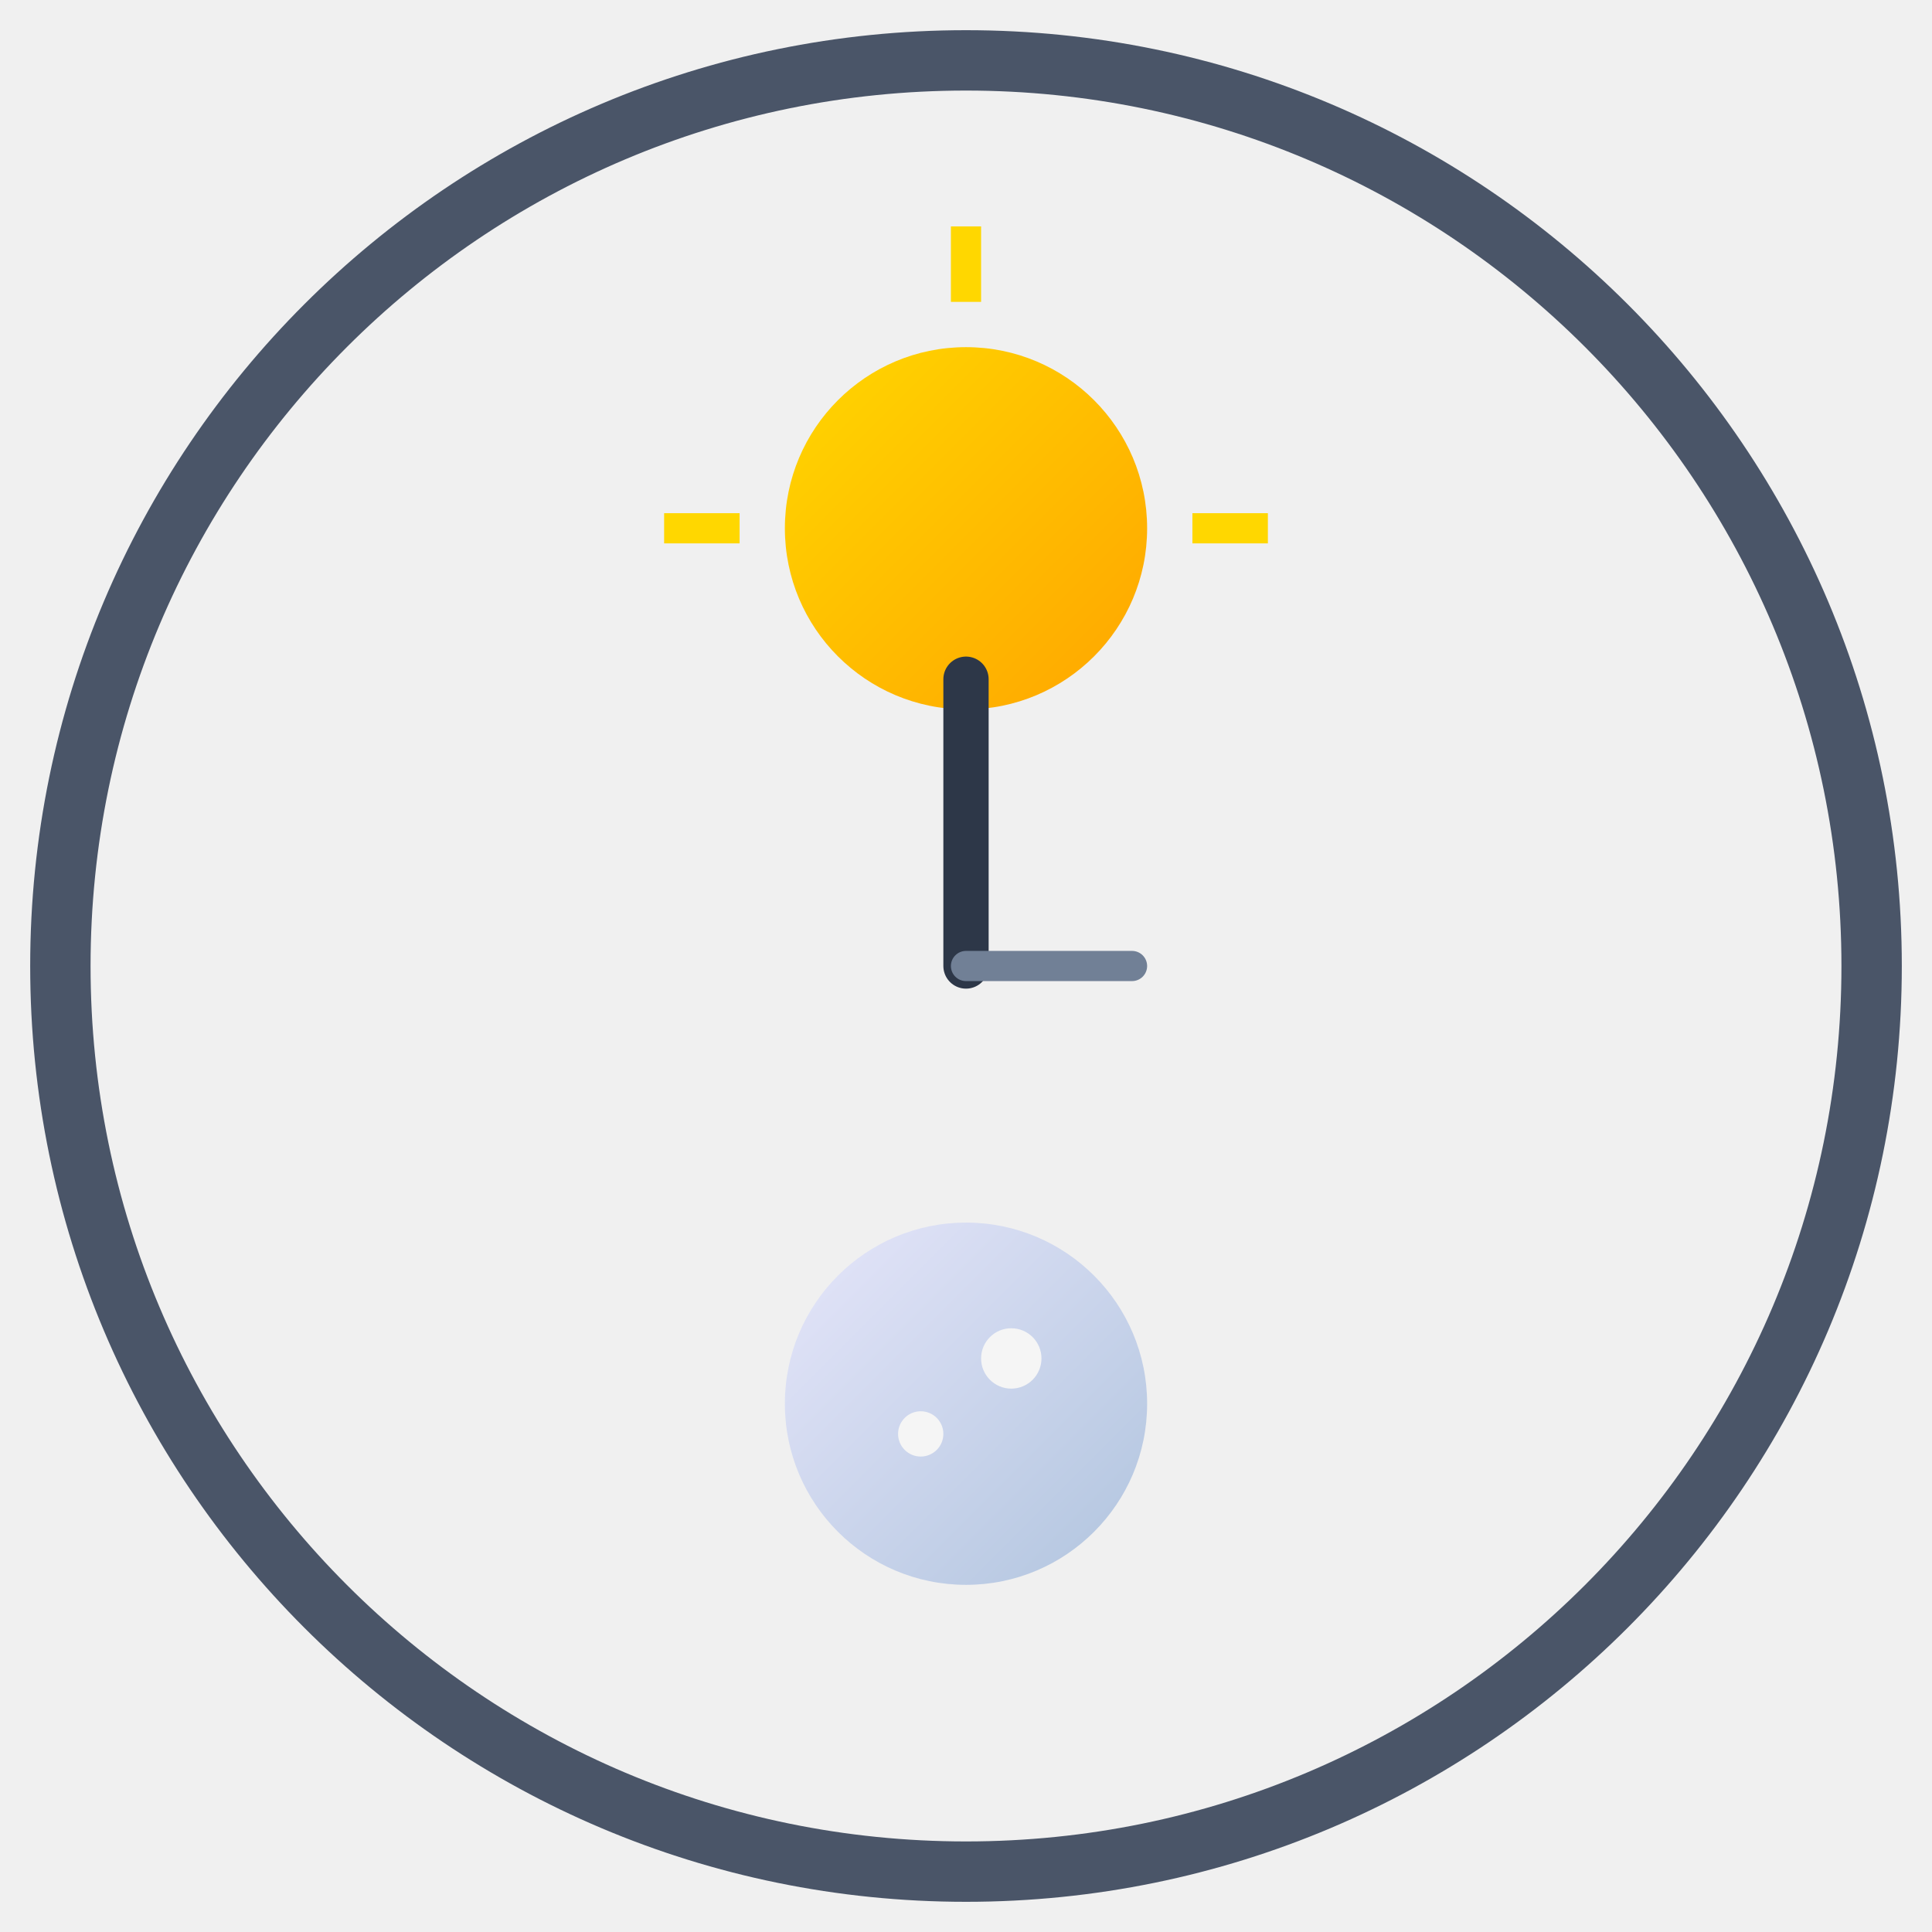
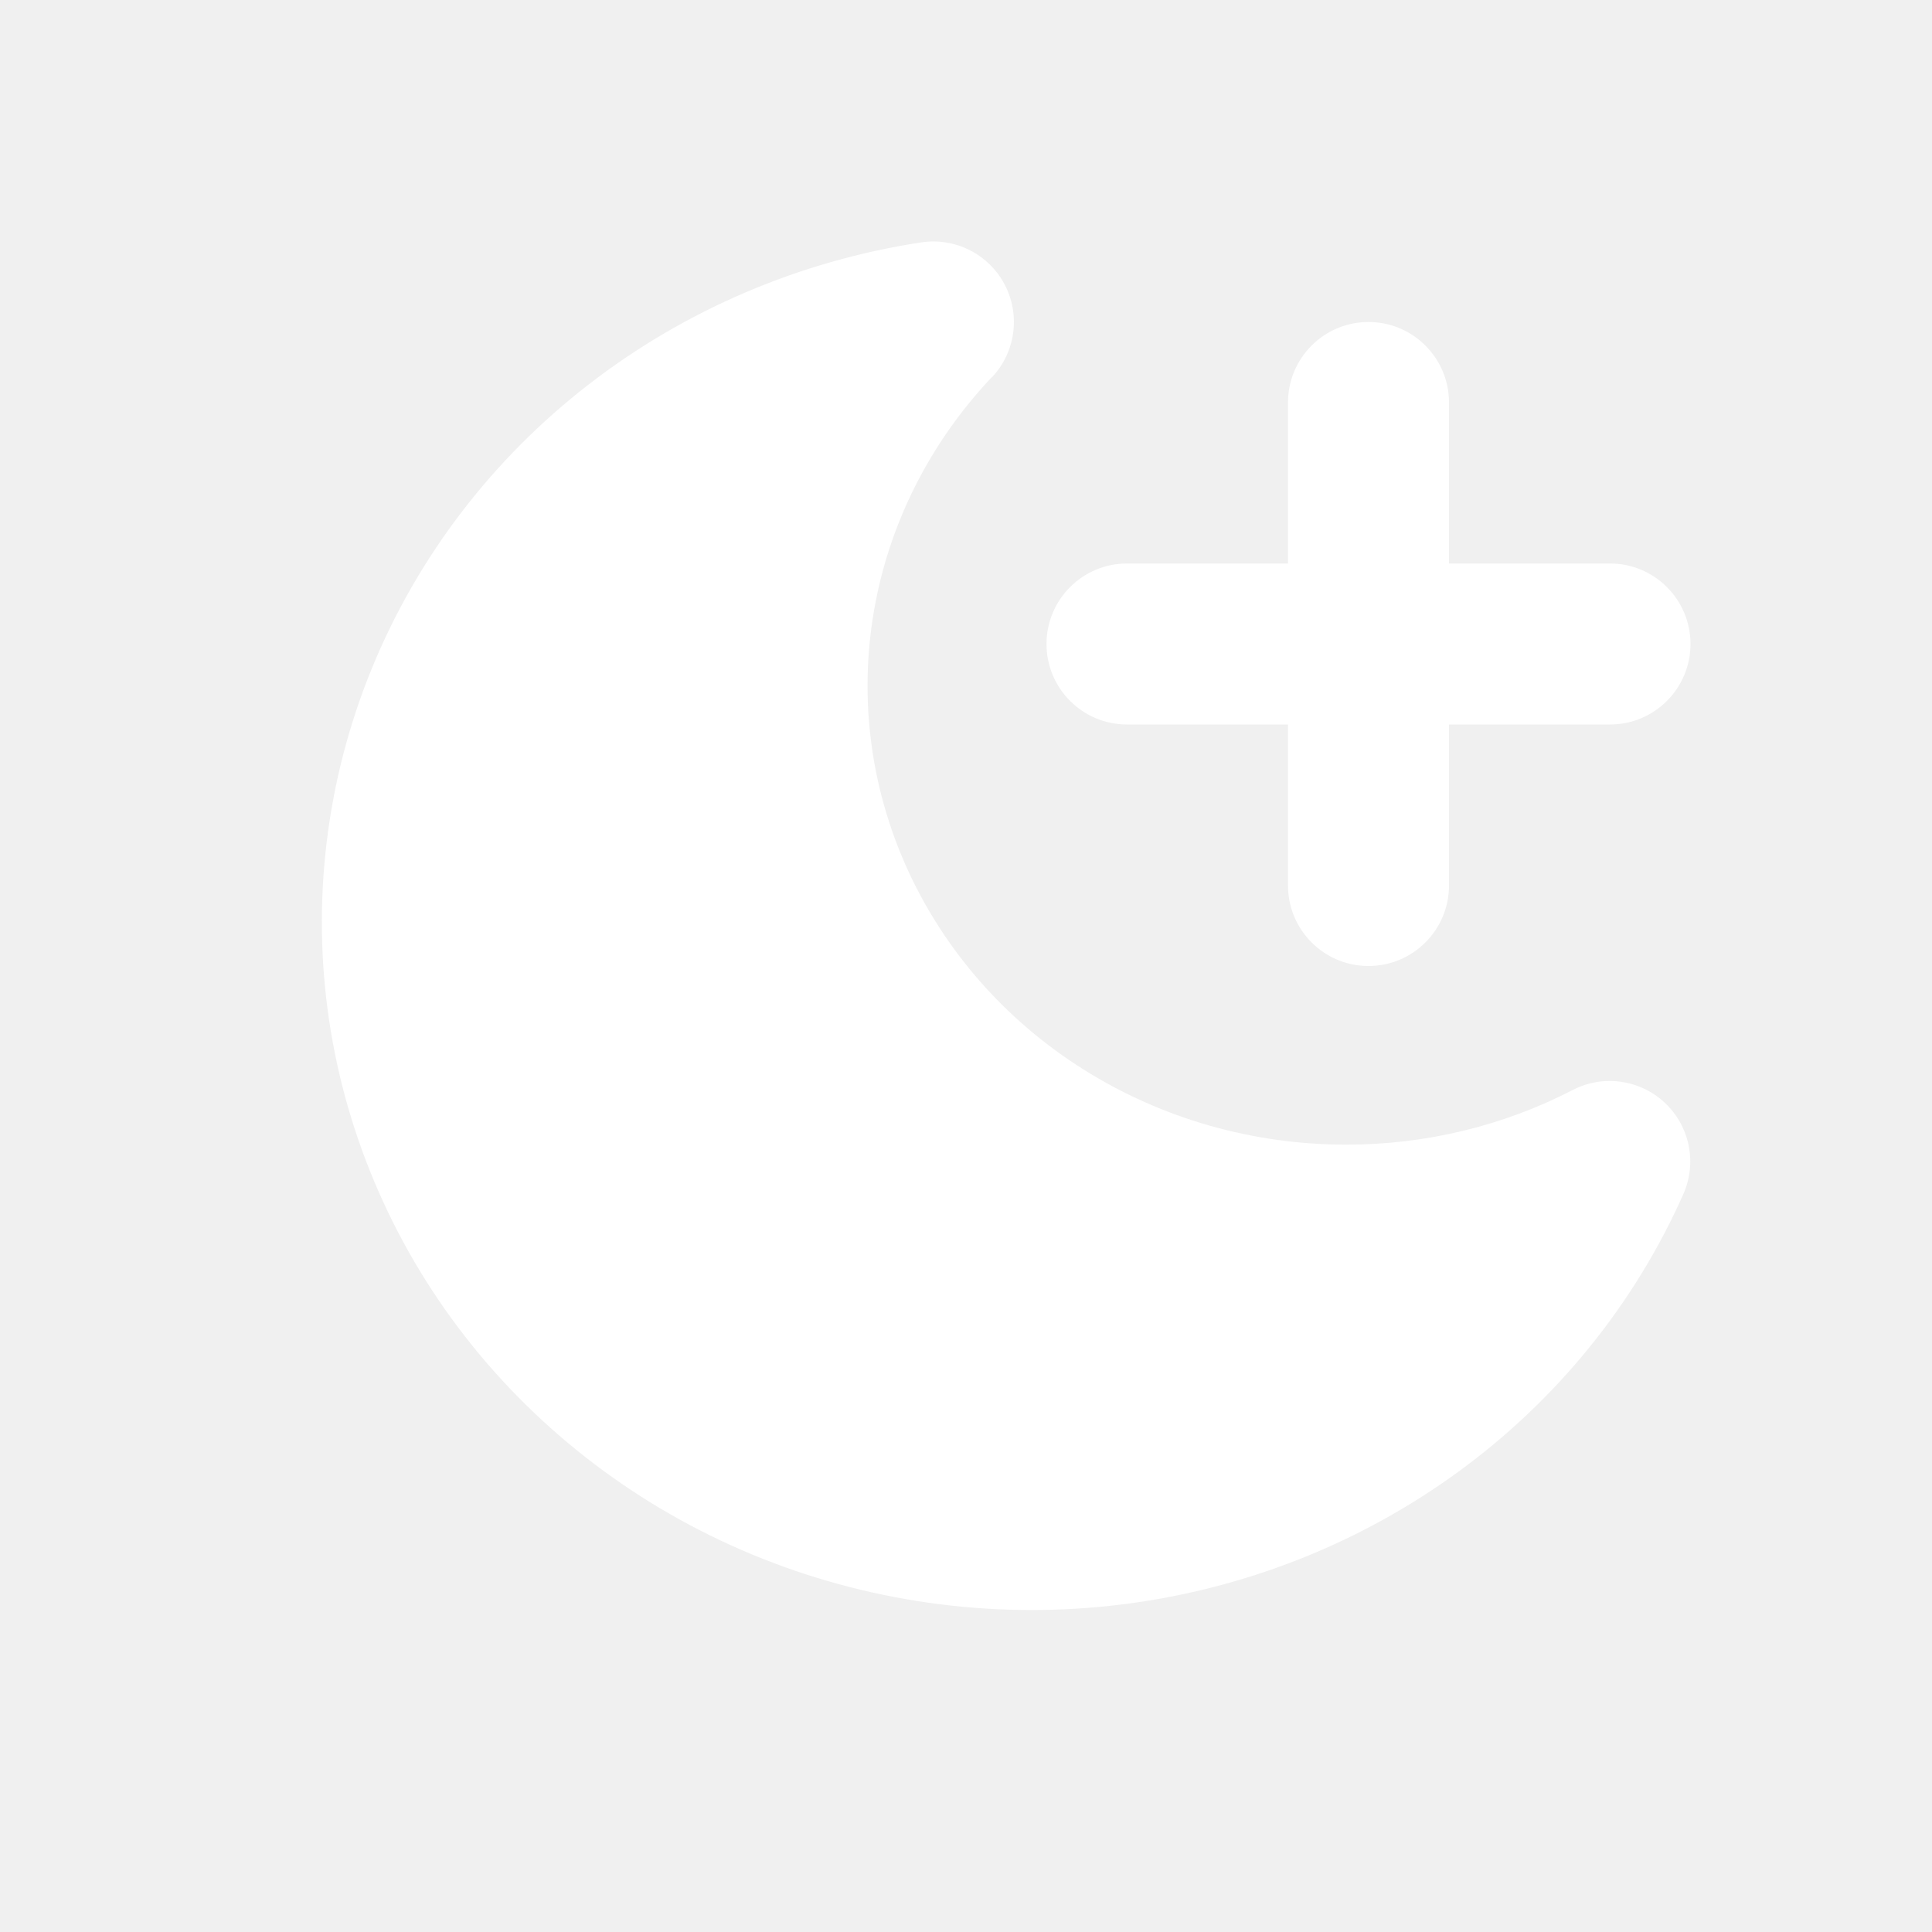
- <svg xmlns="http://www.w3.org/2000/svg" width="128" height="128" viewBox="0 0 128 128">
-   <defs>
-     <linearGradient id="sunGradient" x1="0%" y1="0%" x2="100%" y2="100%">
-       <stop offset="0%" style="stop-color:#FFD700;stop-opacity:1" />
-       <stop offset="100%" style="stop-color:#FFA500;stop-opacity:1" />
-     </linearGradient>
-     <linearGradient id="moonGradient" x1="0%" y1="0%" x2="100%" y2="100%">
-       <stop offset="0%" style="stop-color:#E6E6FA;stop-opacity:1" />
-       <stop offset="100%" style="stop-color:#B0C4DE;stop-opacity:1" />
-     </linearGradient>
-   </defs>
-   <circle cx="64" cy="64" r="60" fill="none" stroke="#4A5568" stroke-width="4" />
-   <circle cx="64" cy="35" r="12" fill="url(#sunGradient)" />
-   <line x1="64" y1="20" x2="64" y2="15" stroke="#FFD700" stroke-width="2" />
-   <line x1="79" y1="35" x2="84" y2="35" stroke="#FFD700" stroke-width="2" />
-   <line x1="64" y1="50" x2="64" y2="55" stroke="#FFD700" stroke-width="2" />
-   <line x1="49" y1="35" x2="44" y2="35" stroke="#FFD700" stroke-width="2" />
-   <circle cx="64" cy="93" r="12" fill="url(#moonGradient)" />
-   <circle cx="67" cy="90" r="2" fill="#F5F5F5" />
-   <circle cx="61" cy="95" r="1.5" fill="#F5F5F5" />
-   <line x1="64" y1="64" x2="64" y2="45" stroke="#2D3748" stroke-width="3" stroke-linecap="round" />
-   <line x1="64" y1="64" x2="75" y2="64" stroke="#718096" stroke-width="2" stroke-linecap="round" />
+ <svg xmlns="http://www.w3.org/2000/svg" aria-hidden="true" width="24" height="24" viewBox="0 0 24 24">
+   <g fill="#FFFFFF">
+     <path fill-rule="evenodd" d="M17 4c.552 0 1 .448 1 1v2h2c.552 0 1 .448 1 1 0 .552-.448 1-1 1h-2v2c0 .552-.448 1-1 1s-1-.448-1-1V9h-2c-.552 0-1-.448-1-1s.448-1 1-1h2V5c0-.552.448-1 1-1Z" clip-rule="evenodd" />
+     <path d="M12.322 4.687c.293-.31.357-.773.159-1.151-.198-.378-.615-.589-1.037-.525-1.508.23-2.932.837-4.129 1.763-1.197.926-2.127 2.141-2.695 3.527-.567 1.386-.751 2.893-.532 4.371.22 1.478.834 2.871 1.779 4.044.945 1.172 2.187 2.083 3.601 2.645 1.414.562 2.954.758 4.468.57 1.514-.188 2.955-.755 4.178-1.647 1.224-.892 2.189-2.081 2.797-3.45.172-.388.081-.842-.228-1.133-.309-.291-.768-.356-1.145-.161-.863.446-1.829.68-2.812.679h-.002c-1.16.001-2.292-.323-3.26-.931-.967-.607-1.724-1.47-2.186-2.478-.461-1.008-.608-2.121-.424-3.205.183-1.084.691-2.098 1.464-2.917Z" />
+   </g>
</svg>
